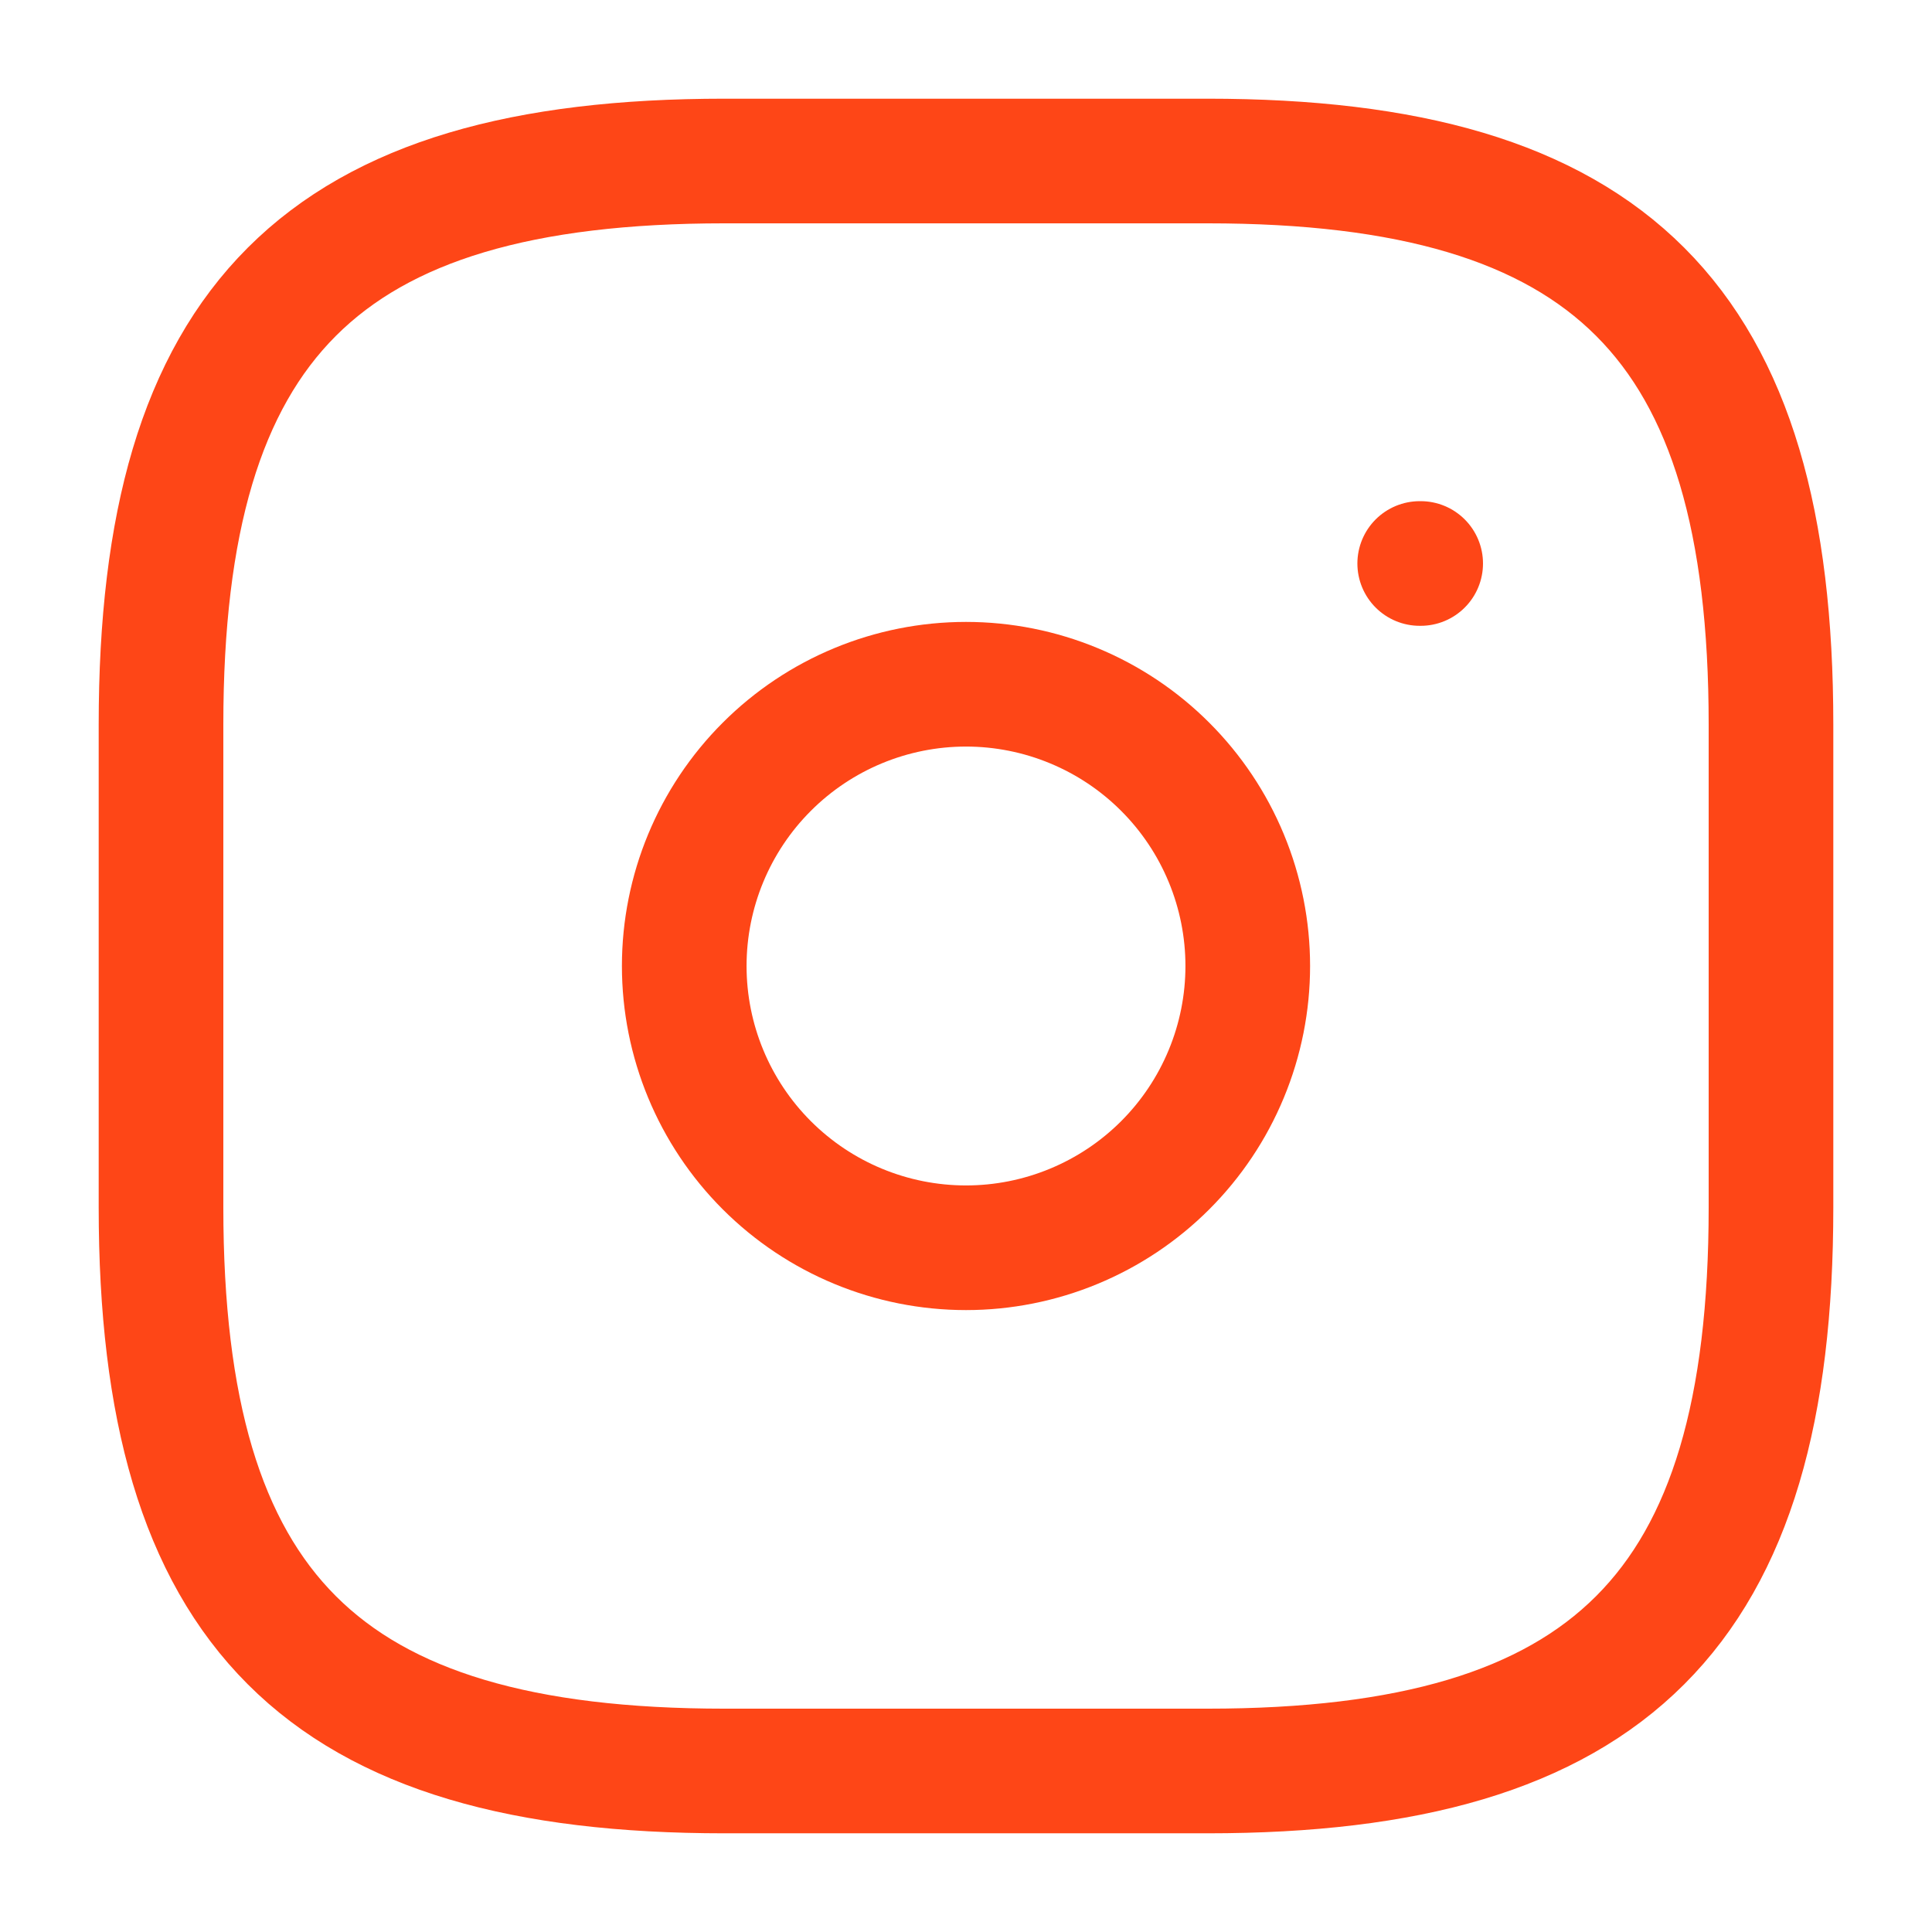
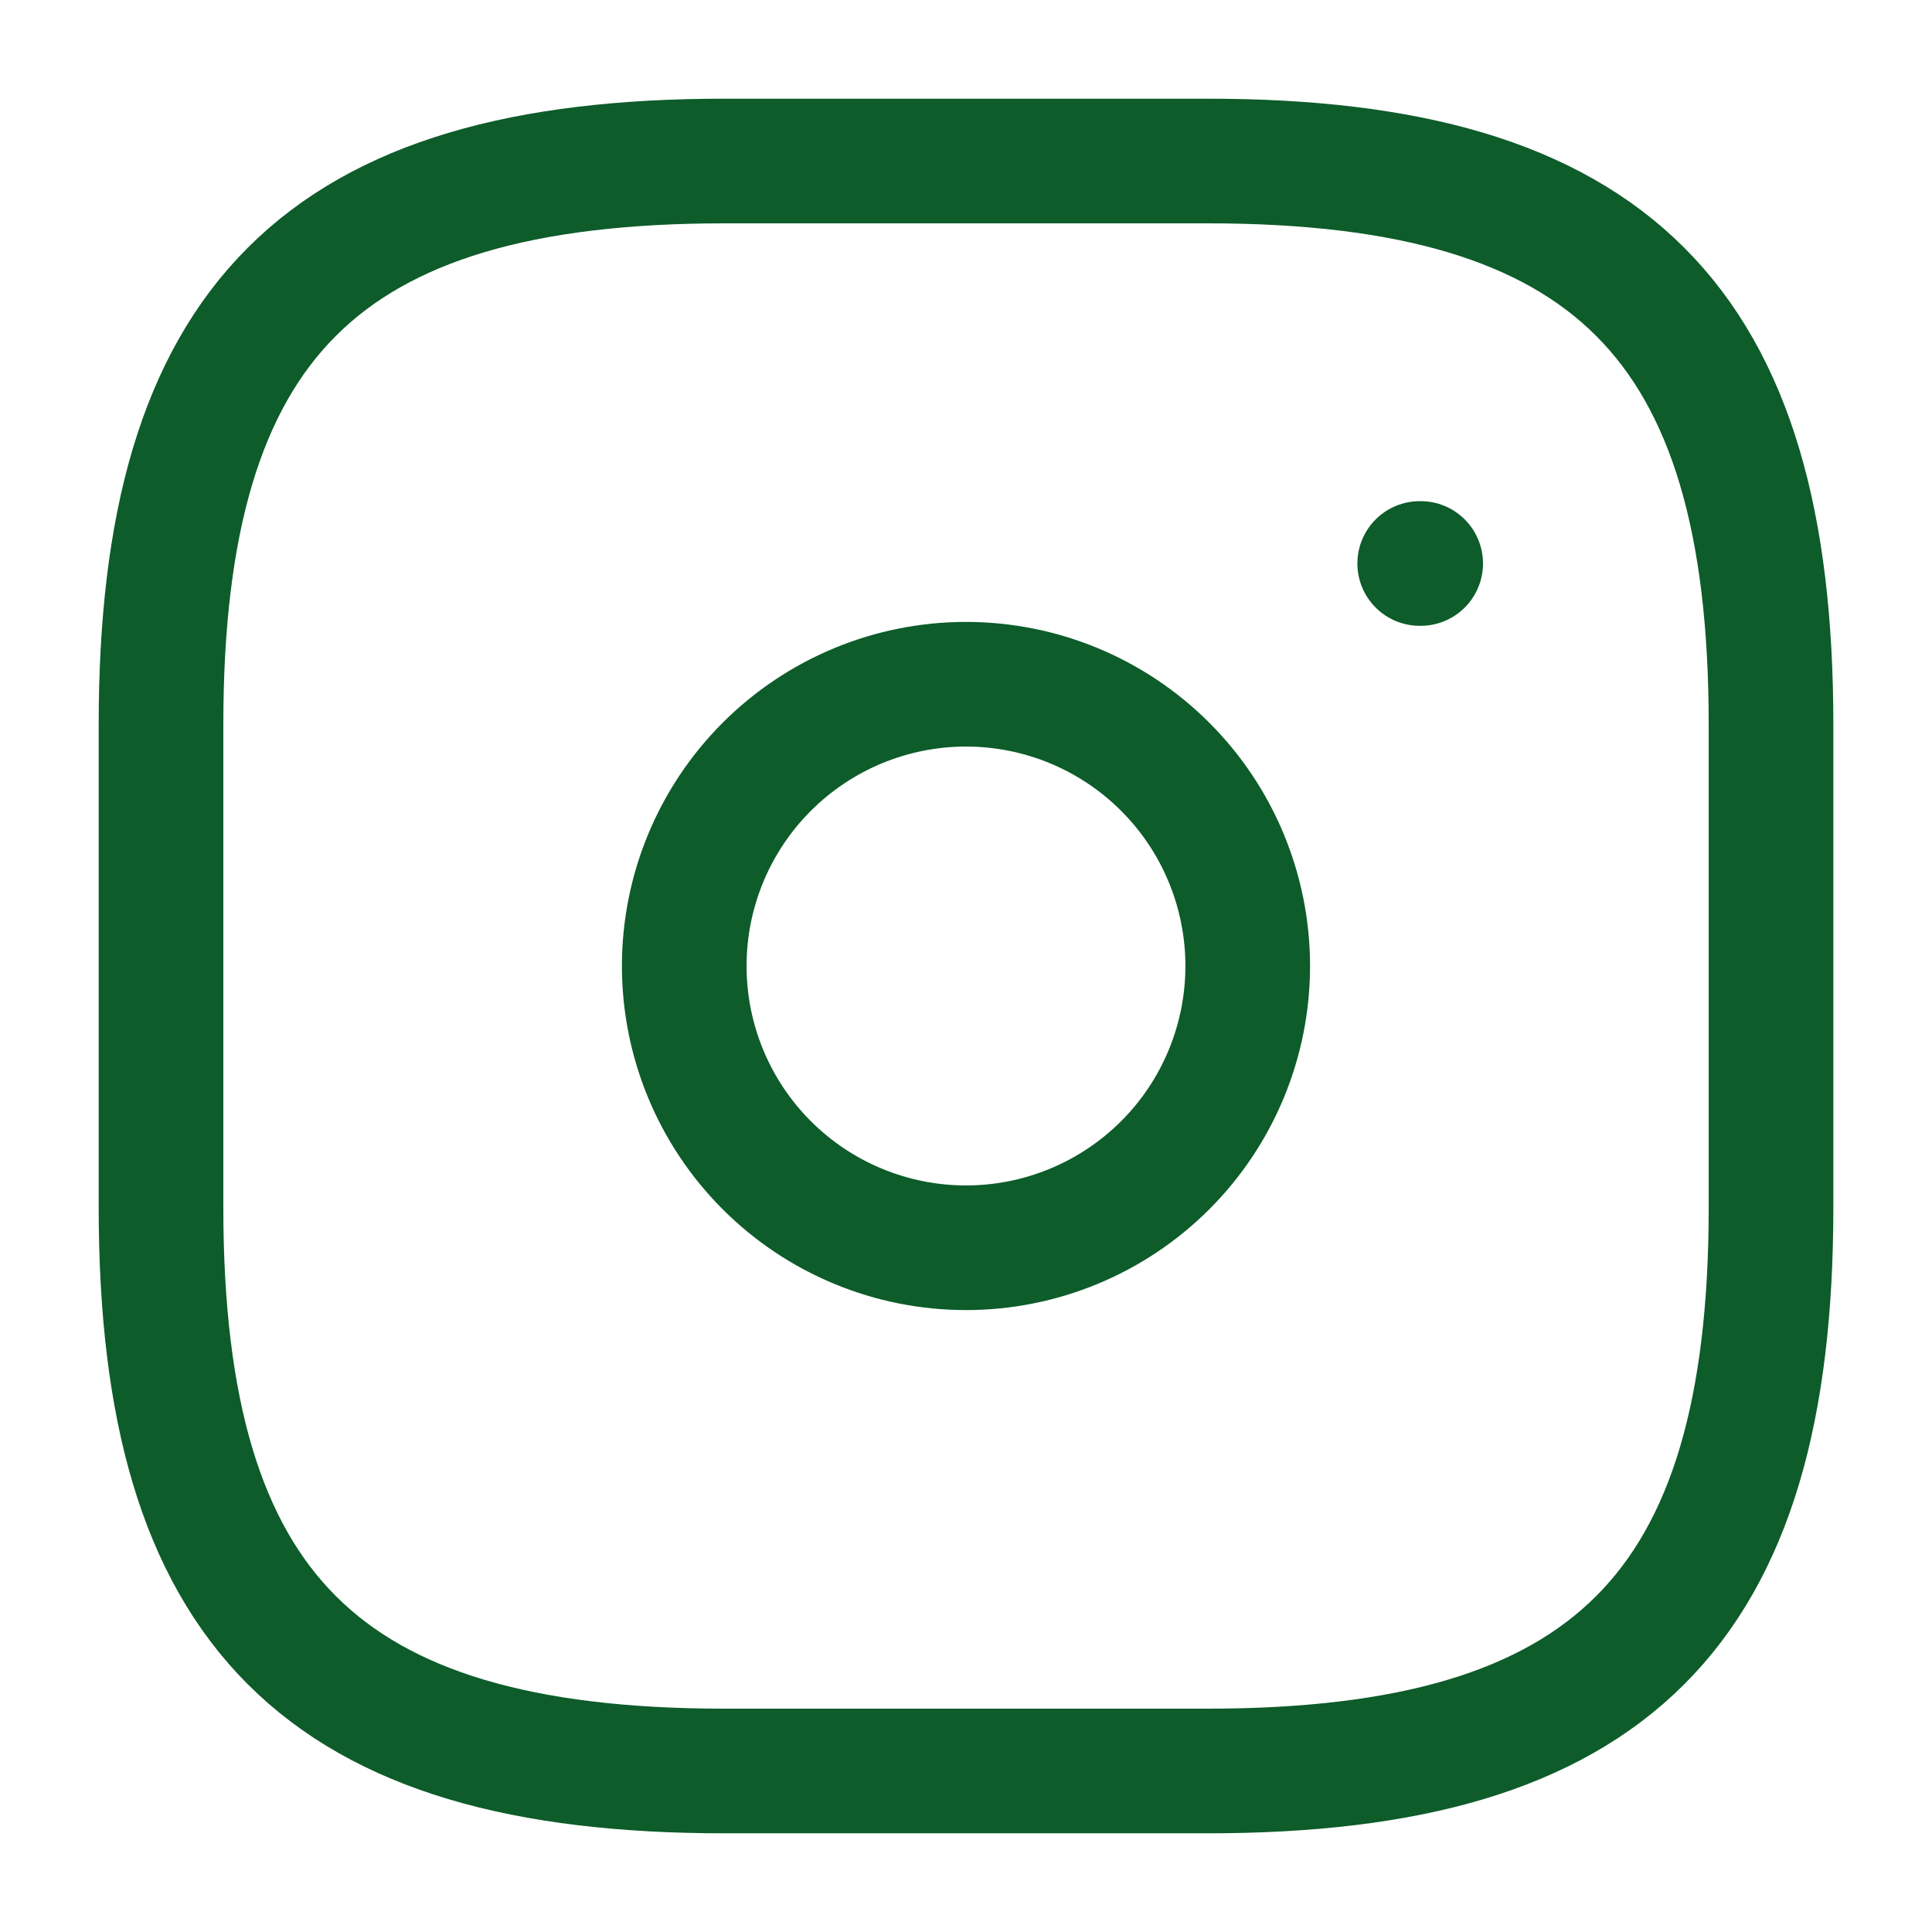
<svg xmlns="http://www.w3.org/2000/svg" width="62" height="62" viewBox="0 0 62 62" fill="none">
-   <path d="M23.25 56.833H38.75C51.667 56.833 56.833 51.667 56.833 38.75V23.25C56.833 10.333 51.667 5.167 38.75 5.167H23.25C10.333 5.167 5.167 10.333 5.167 23.25V38.75C5.167 51.667 10.333 56.833 23.25 56.833Z" stroke="#FE4617" stroke-width="4" stroke-linecap="round" stroke-linejoin="round" />
-   <path d="M31 40.042C32.187 40.042 33.363 39.808 34.46 39.353C35.557 38.899 36.554 38.233 37.393 37.394C38.233 36.554 38.899 35.557 39.353 34.46C39.808 33.363 40.042 32.187 40.042 31C40.042 29.813 39.808 28.637 39.353 27.54C38.899 26.443 38.233 25.446 37.393 24.607C36.554 23.767 35.557 23.101 34.46 22.647C33.363 22.192 32.187 21.958 31 21.958C28.602 21.958 26.302 22.911 24.607 24.607C22.911 26.302 21.958 28.602 21.958 31C21.958 33.398 22.911 35.698 24.607 37.394C26.302 39.089 28.602 40.042 31 40.042Z" stroke="#FE4617" stroke-width="4" stroke-linecap="round" stroke-linejoin="round" />
-   <path d="M45.56 18.083H45.591" stroke="#FE4617" stroke-width="4" stroke-linecap="round" stroke-linejoin="round" />
+   <path d="M23.25 56.833H38.75C51.667 56.833 56.834 51.667 56.834 38.75V23.25C56.834 10.333 51.667 5.167 38.75 5.167H23.25C10.334 5.167 5.167 10.333 5.167 23.25V38.75C5.167 51.667 10.334 56.833 23.25 56.833Z" stroke="#0D5C2A" stroke-width="4" stroke-linecap="round" stroke-linejoin="round" />
+   <path d="M31 40.042C32.187 40.042 33.363 39.808 34.46 39.353C35.557 38.899 36.553 38.233 37.393 37.393C38.233 36.554 38.899 35.557 39.353 34.46C39.807 33.363 40.041 32.187 40.041 31C40.041 29.813 39.807 28.637 39.353 27.54C38.899 26.443 38.233 25.446 37.393 24.607C36.553 23.767 35.557 23.101 34.46 22.646C33.363 22.192 32.187 21.958 31 21.958C28.602 21.958 26.302 22.911 24.606 24.607C22.911 26.302 21.958 28.602 21.958 31C21.958 33.398 22.911 35.698 24.606 37.393C26.302 39.089 28.602 40.042 31 40.042Z" stroke="#0D5C2A" stroke-width="4" stroke-linecap="round" stroke-linejoin="round" />
+   <path d="M45.56 18.083H45.591" stroke="#0D5C2A" stroke-width="4" stroke-linecap="round" stroke-linejoin="round" />
</svg>
